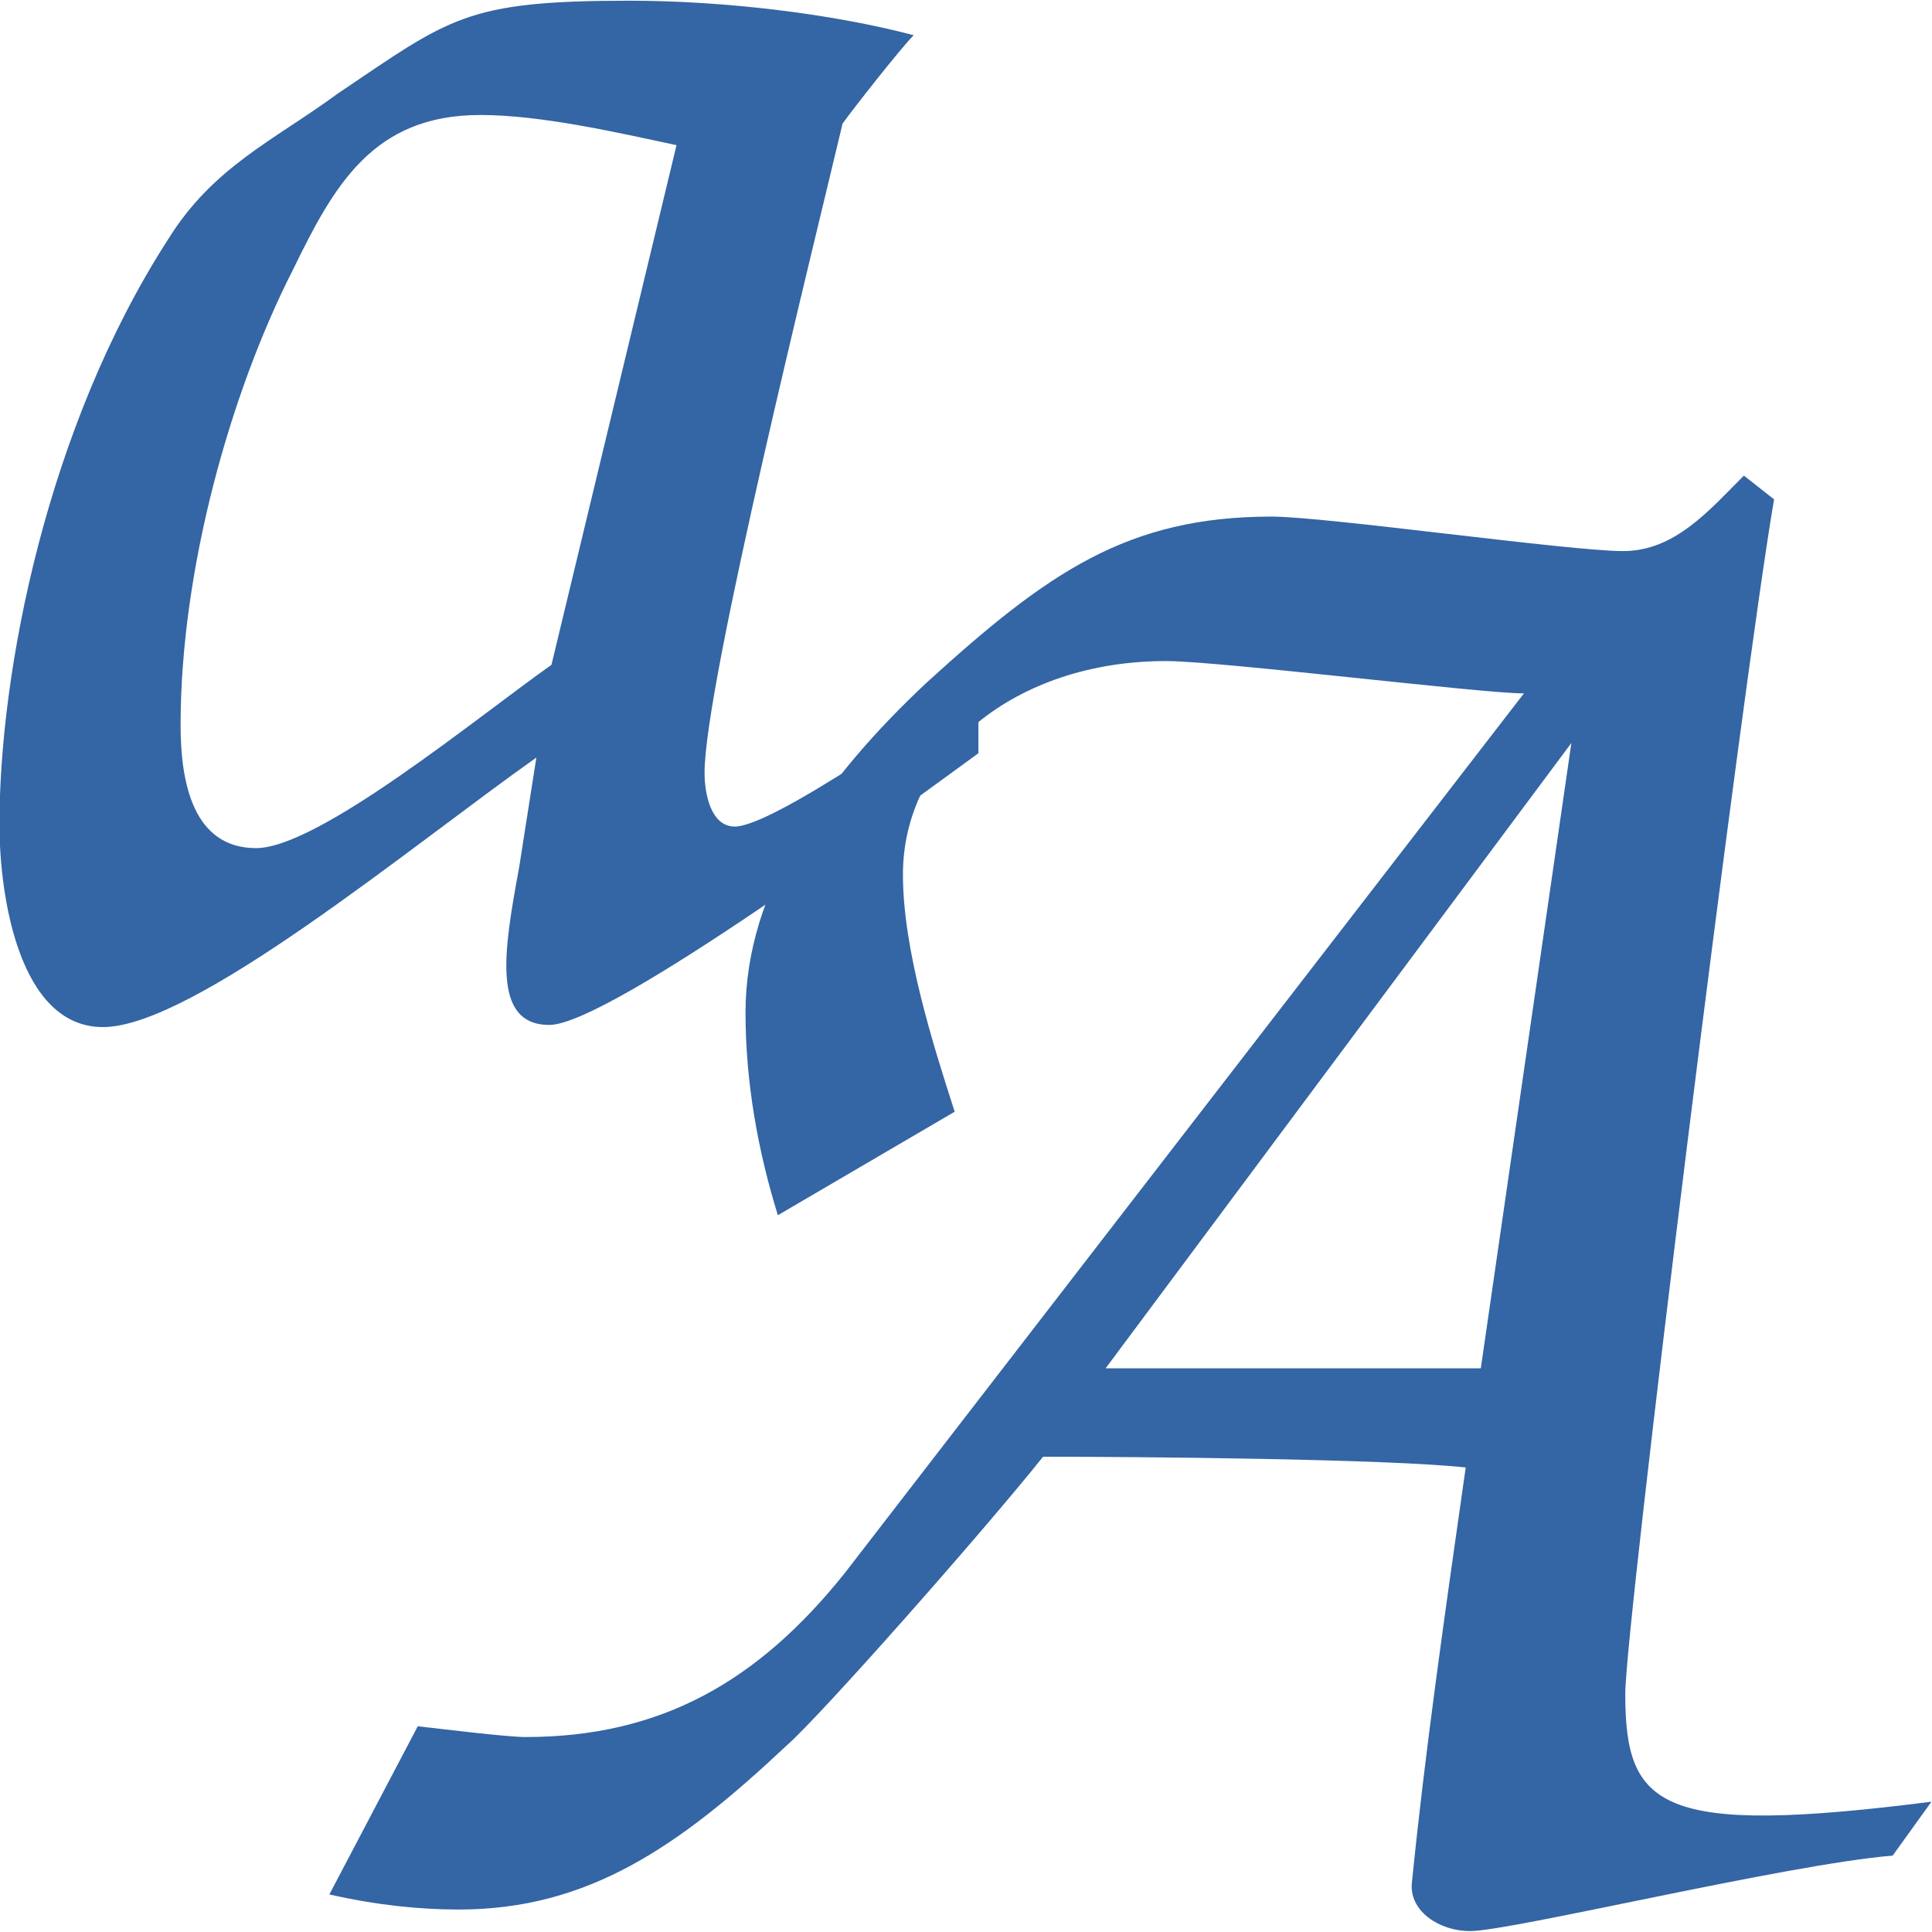
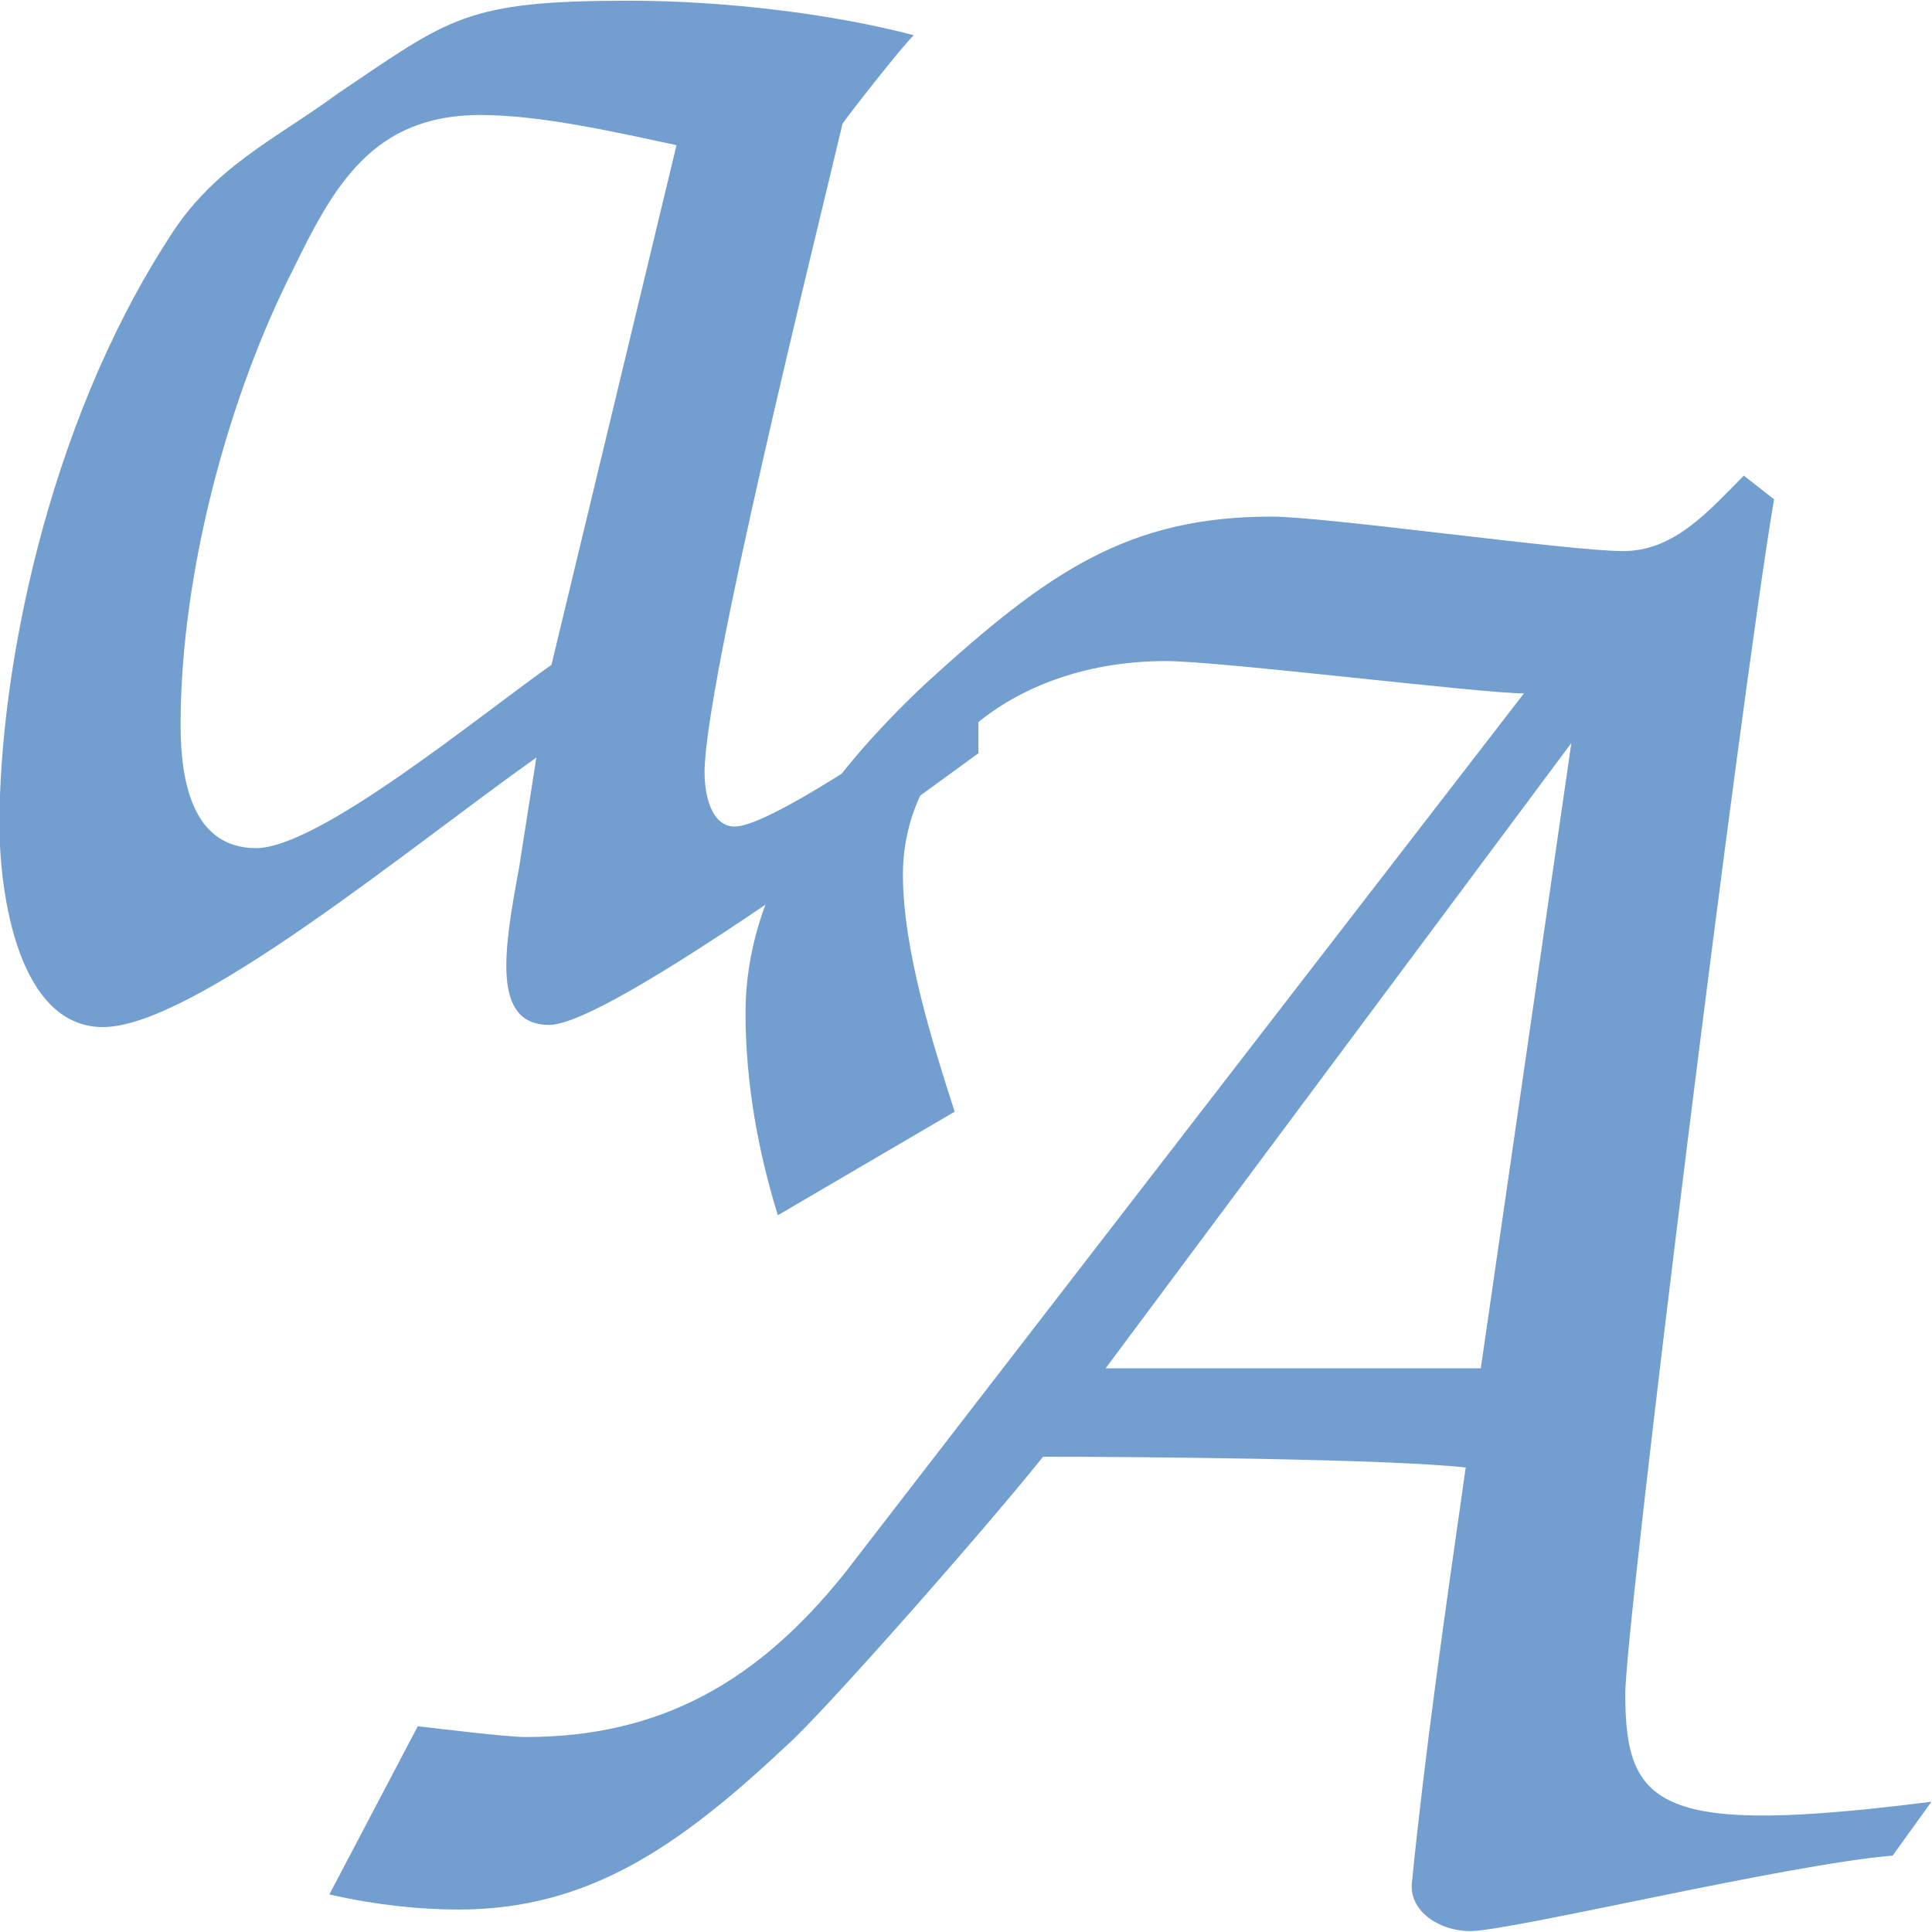
<svg xmlns="http://www.w3.org/2000/svg" width="14" height="14">
-   <g fill="#3465a4" font-size="12.5" font-family="sans-serif" letter-spacing="0" word-spacing="0">
+   <g fill="#729fcf" font-size="12.5" font-family="sans-serif" letter-spacing="0" word-spacing="0">
    <text x="2.013" y="1052.152" style="line-height:125%" transform="translate(0 -1038.362)">
-       <tspan x="2.013" y="1052.152" fill="#3465a4" style="-inkscape-font-specification:'TeX Gyre Chorus Medium'" font-weight="500" font-size="17.5" font-family="TeX Gyre Chorus">A</tspan>
+       <tspan x="2.013" y="1052.152" fill="#729fcf" style="-inkscape-font-specification:'TeX Gyre Chorus Medium'" font-weight="500" font-size="17.5" font-family="TeX Gyre Chorus">A</tspan>
    </text>
    <text x="-1.505" y="1045.555" style="line-height:125%" transform="translate(0 -1038.362)">
-       <tspan x="-1.505" y="1045.555" fill="#3465a4" style="-inkscape-font-specification:'TeX Gyre Chorus Medium'" font-weight="500" font-size="17.5" font-family="TeX Gyre Chorus">a</tspan>
+       <tspan x="-1.505" y="1045.555" fill="#729fcf" style="-inkscape-font-specification:'TeX Gyre Chorus Medium'" font-weight="500" font-size="17.5" font-family="TeX Gyre Chorus">a</tspan>
    </text>
  </g>
</svg>
